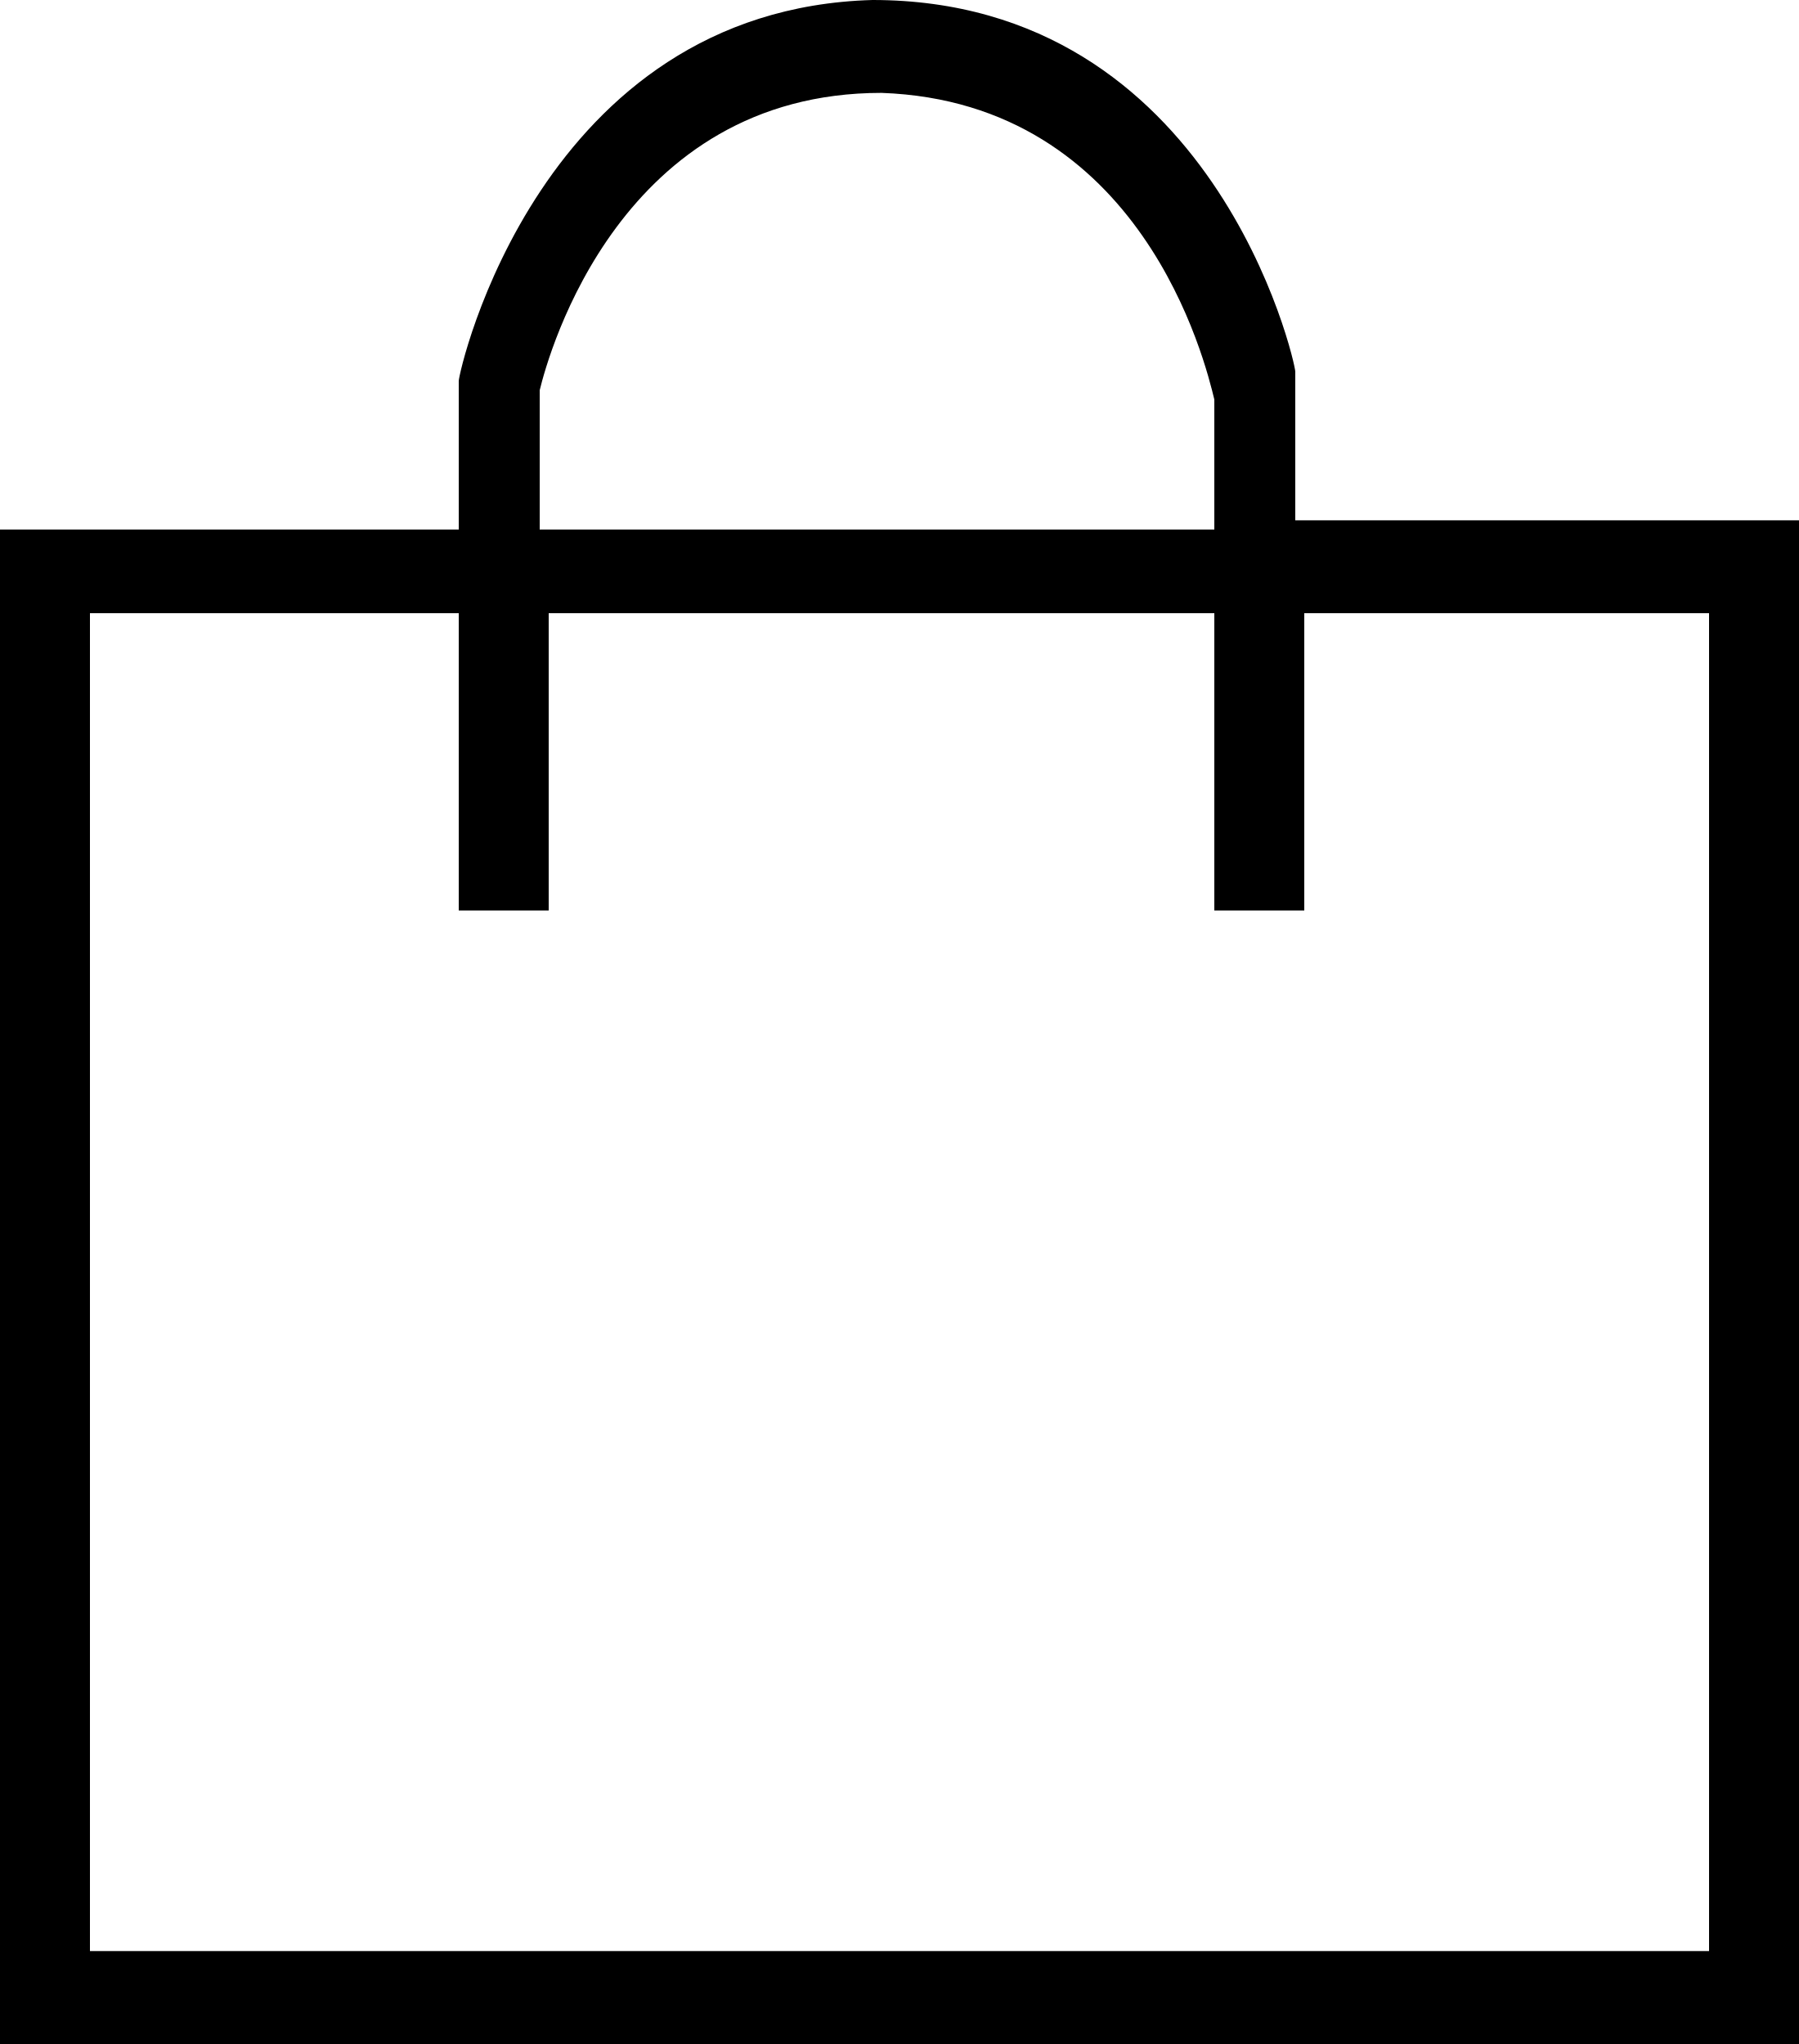
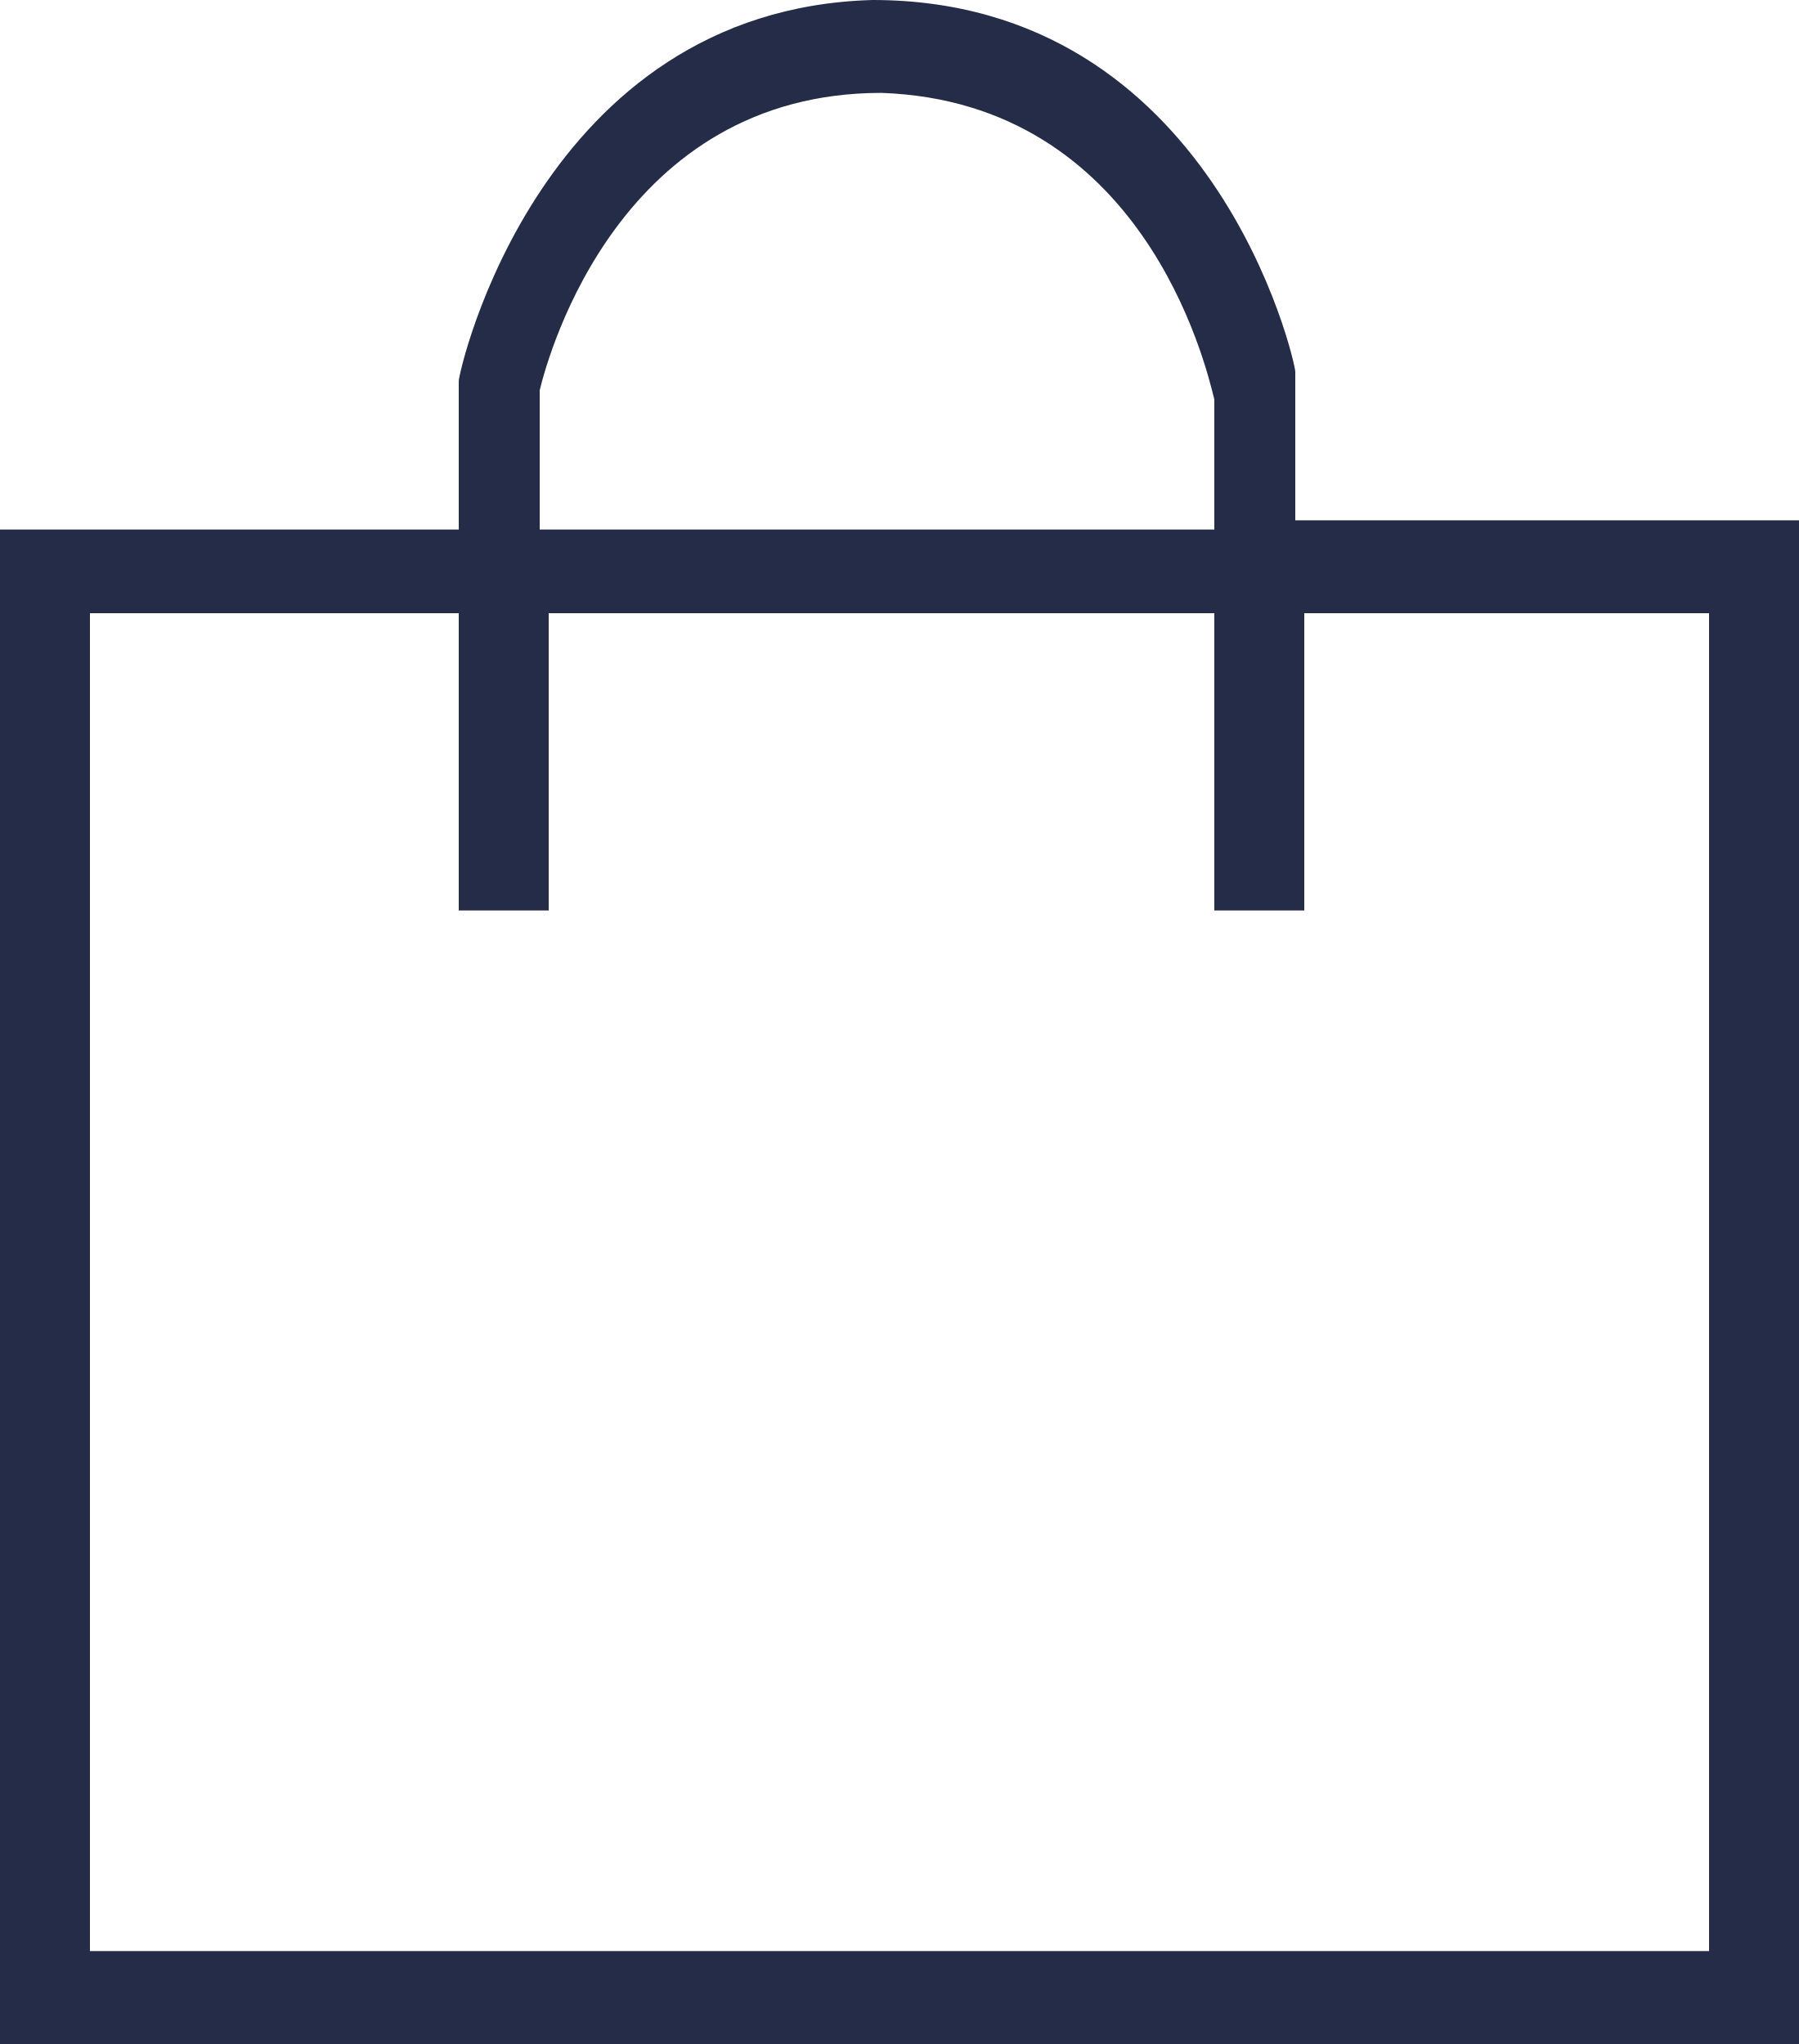
<svg xmlns="http://www.w3.org/2000/svg" width="22" height="25" viewBox="0 0 22 25">
-   <path fill="#000" fill-rule="nonzero" d="M15.84 6.364V4.545c0-.113-.99-4.545-5.17-4.545C6.6.114 5.61 4.545 5.61 4.66v1.817H0V25h22V6.364h-6.16zM6.6 4.773c.11-.455.99-3.637 4.18-3.637 3.19.114 3.96 3.296 4.07 3.75v1.591H6.6V4.773zm14.3 19.09H1.1V7.5h4.51v3.636h1.1V7.5h8.14v3.636h1.1V7.5h4.95v16.364z" />
+   <path fill="rgb(36,44,72)" fill-rule="nonzero" d="M15.84 6.364V4.545c0-.113-.99-4.545-5.17-4.545C6.6.114 5.61 4.545 5.61 4.66v1.817H0V25h22V6.364h-6.16zM6.6 4.773c.11-.455.99-3.637 4.18-3.637 3.19.114 3.96 3.296 4.07 3.75v1.591H6.6V4.773zm14.3 19.09H1.1V7.5h4.51v3.636h1.1V7.5h8.14v3.636h1.1V7.5h4.95v16.364z" />
</svg>
